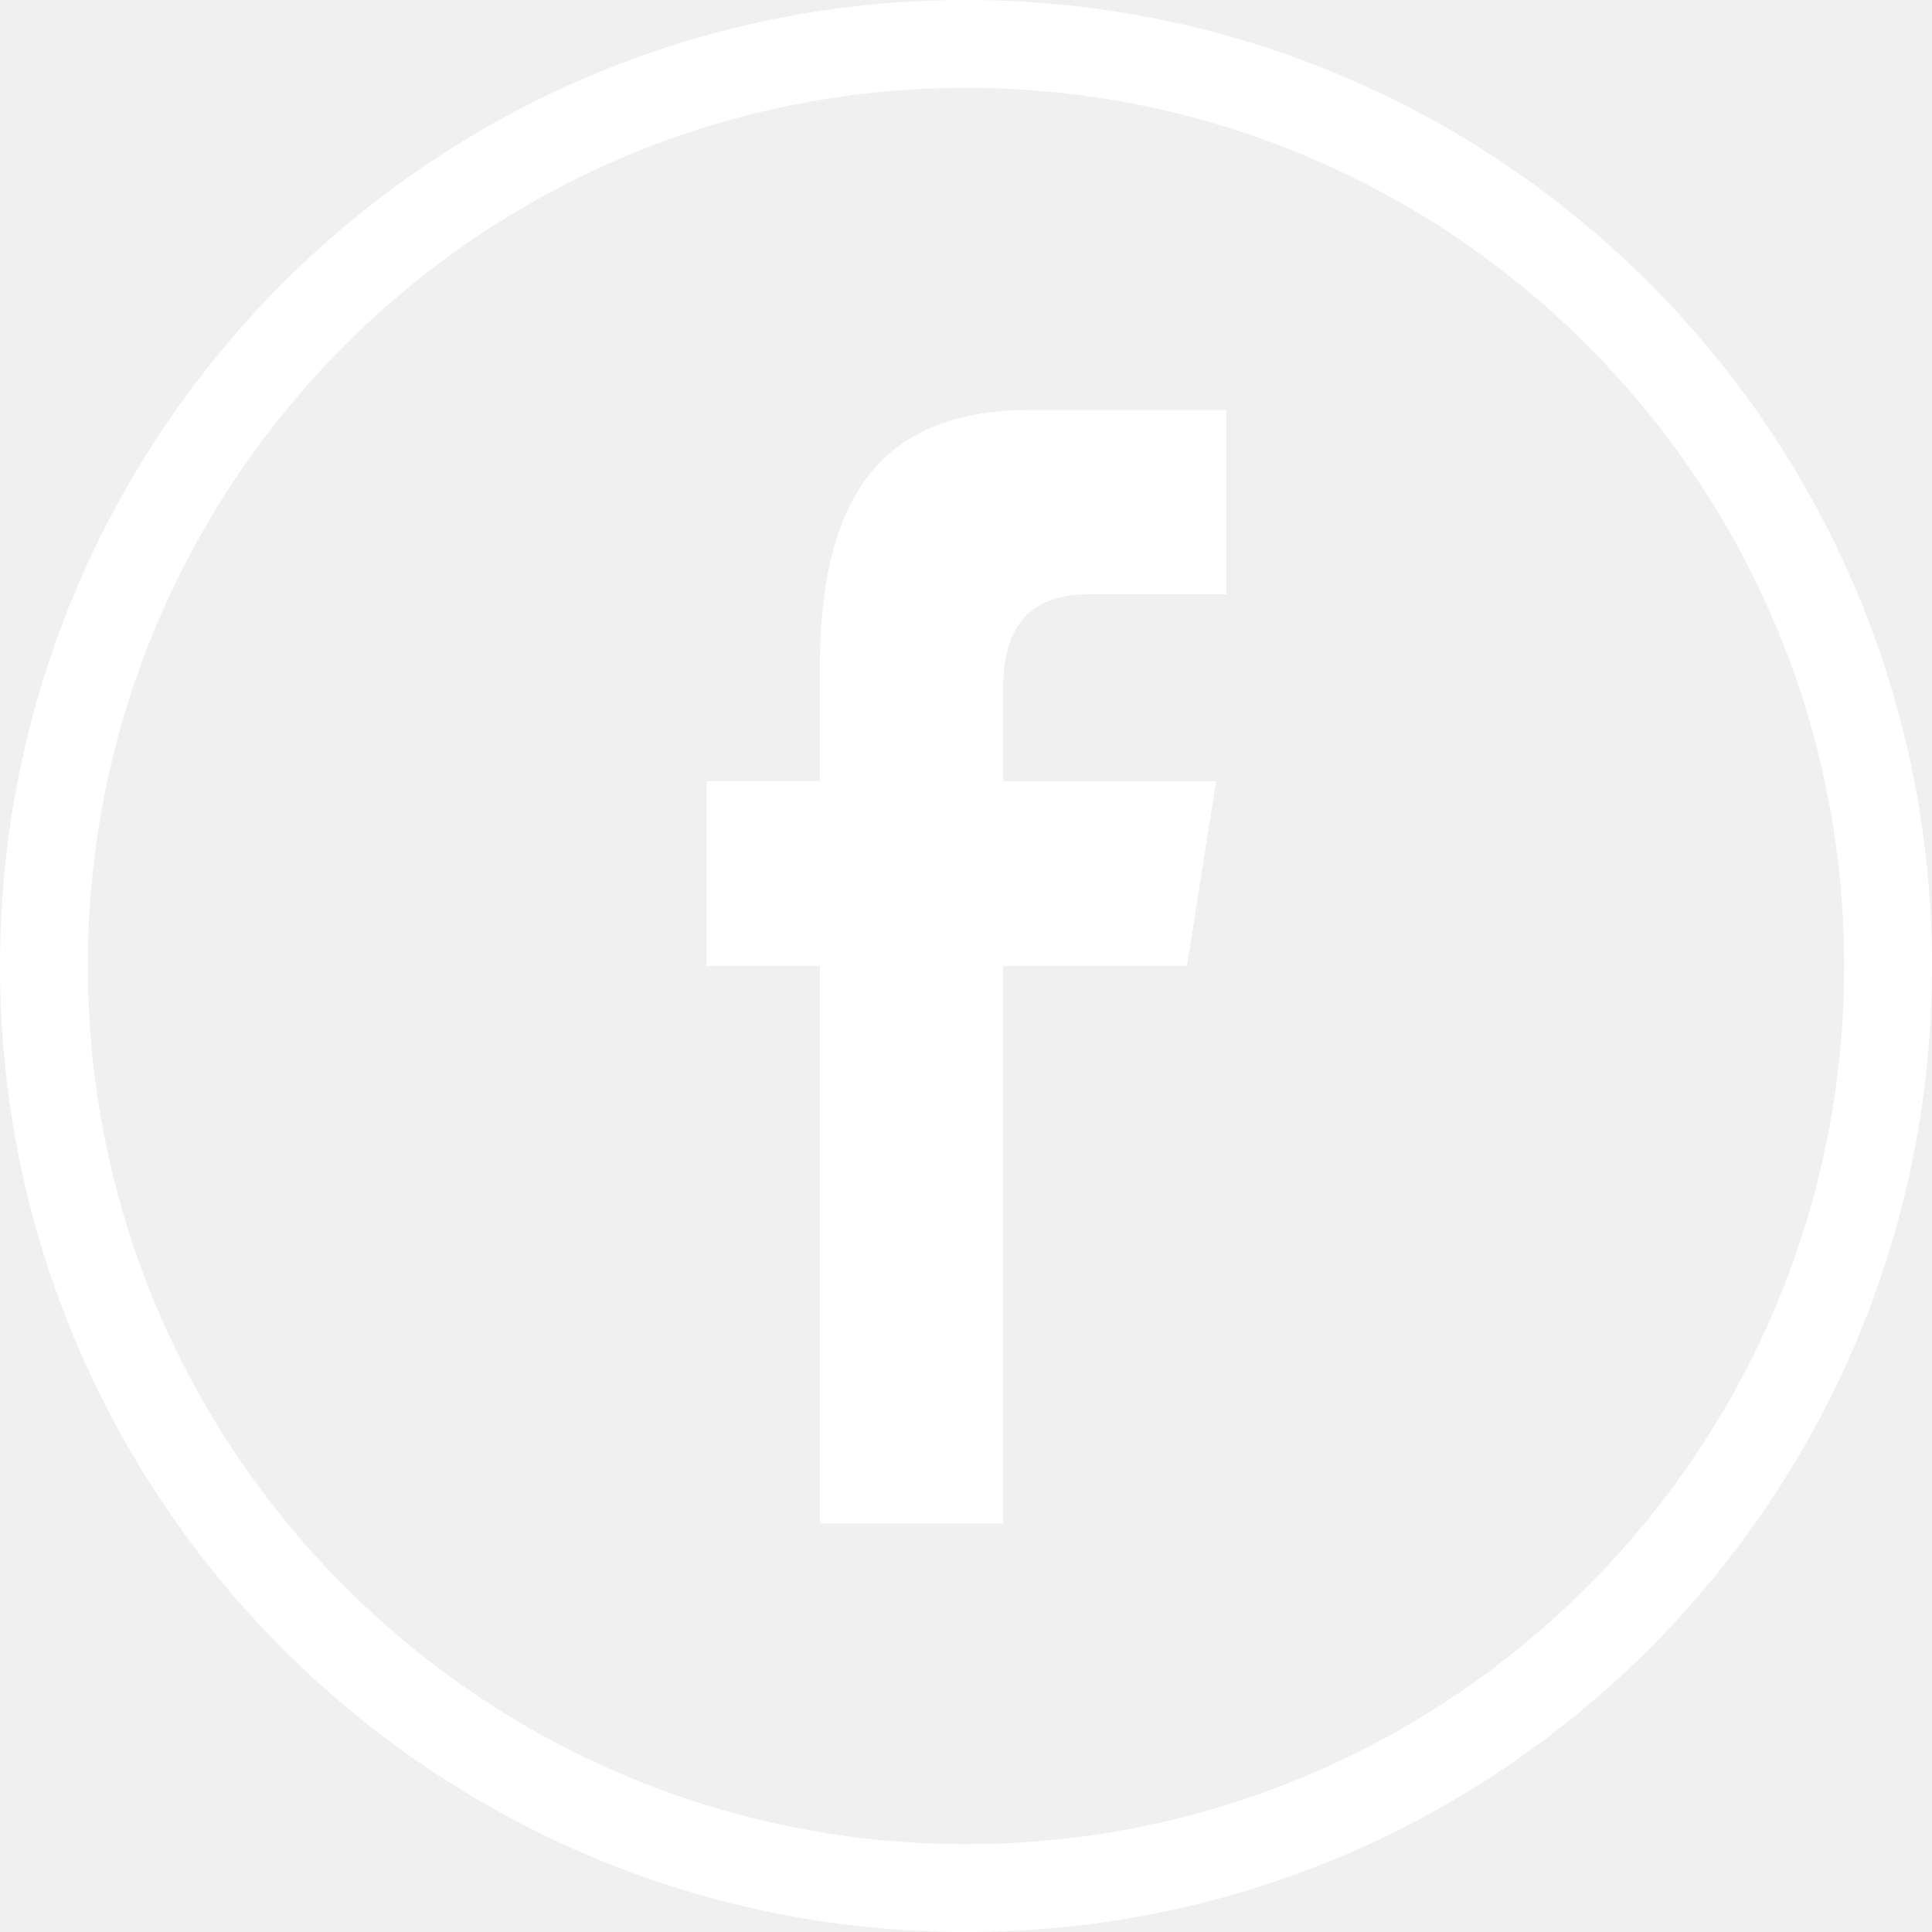
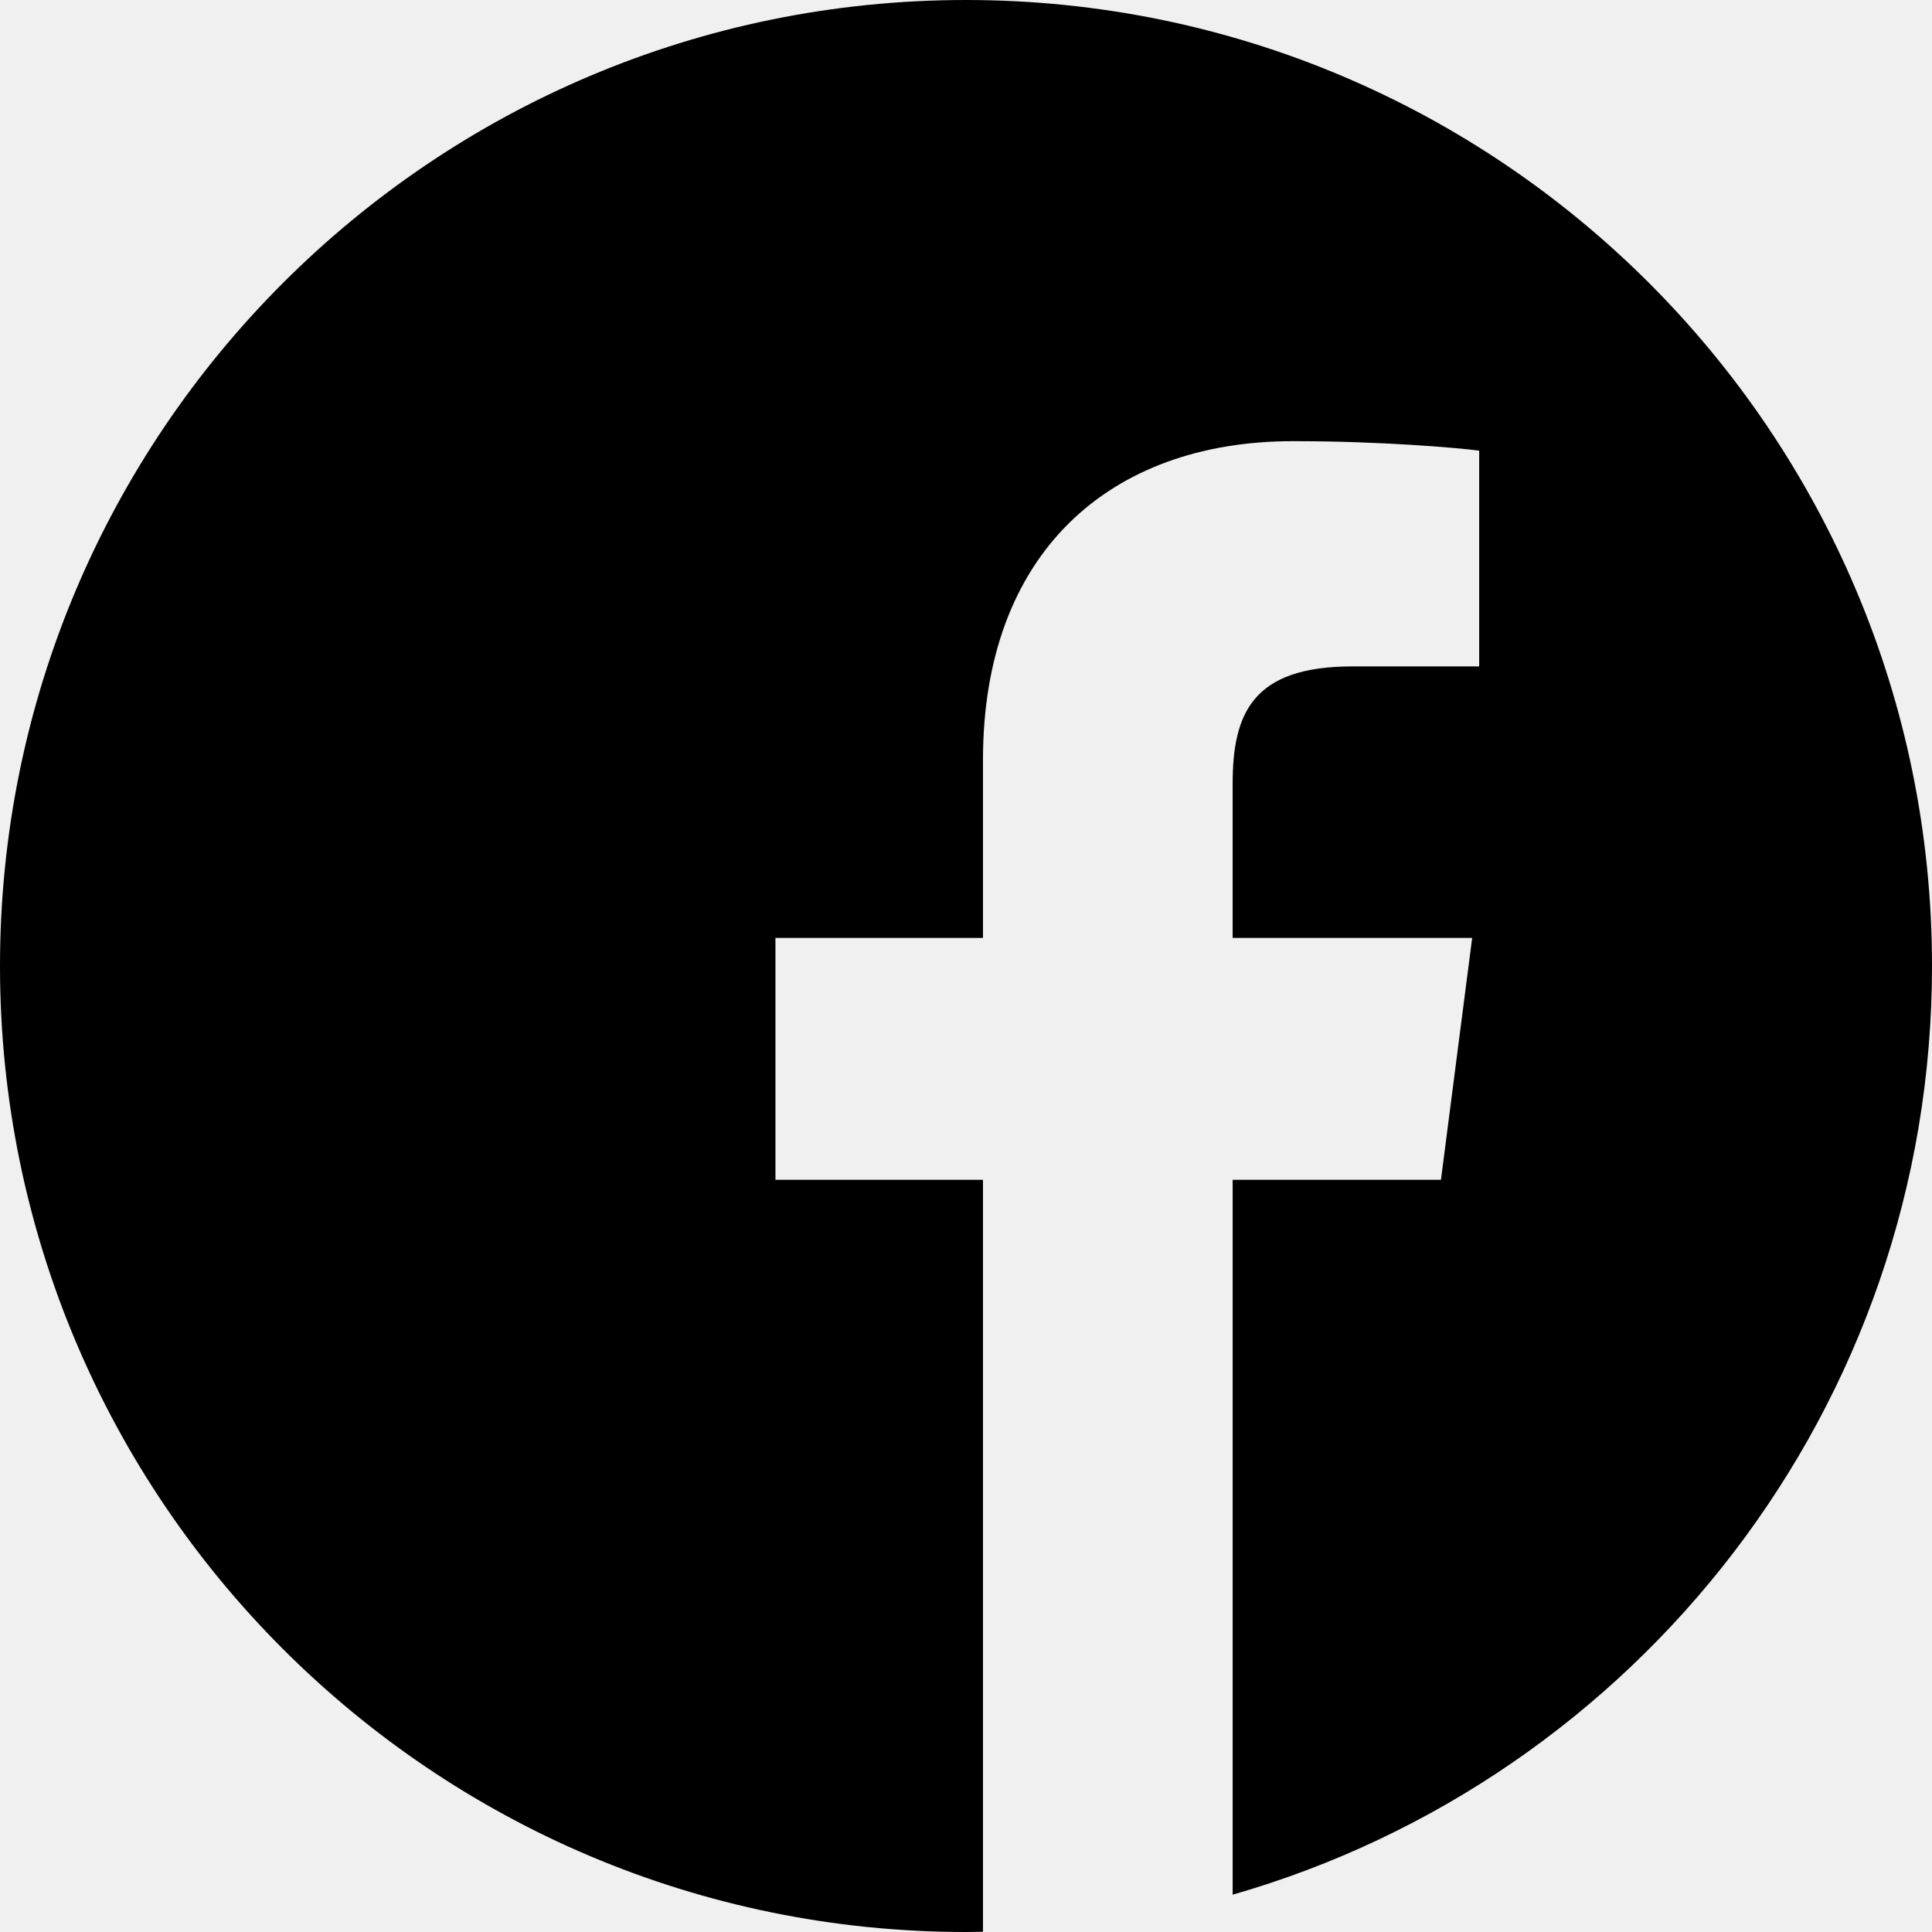
- <svg xmlns="http://www.w3.org/2000/svg" viewBox="0 0 612 612">
-   <path d="M612,306C612,137,475,0,306,0S0,137,0,306,137,612,306,612,612,475,612,306ZM27.82,306C27.82,152.36,152.36,27.82,306,27.82S584.18,152.36,584.18,306,459.64,584.18,306,584.18,27.82,459.64,27.82,306Z" transform="translate(0 0)" fill="#fff" />
-   <path d="M317.74,482.62V306H376l9.21-58.53H317.74V218.12c0-15.27,5-29.85,26.93-29.85h43.81V129.86h-62.2c-52.3,0-66.57,34.44-66.57,82.18v35.41H223.83V306h35.88V482.62Z" transform="translate(0 0)" fill="#fff" />
+ <svg xmlns="http://www.w3.org/2000/svg" height="512pt" viewBox="0 0 512 512" width="512pt">
+   <path d="m297.277 508.668c-2.133.348-4.273.668-6.422.961 2.148-.293 4.289-.613 6.422-.961zm0 0" />
+   <path d="m302.398 507.793c-1.02.188-2.039.359-3.059.535 1.02-.176 2.039-.348 3.059-.535zm0 0" />
+   <path d="m285.137 510.34c-2.496.281-5.008.531-7.527.742 2.52-.211 5.031-.461 7.527-.742zm0 0" />
+   <path d="m290.055 509.738c-1.199.16-2.406.309-3.609.449 1.203-.141 2.41-.289 3.609-.449zm0 0" />
+   <path d="m309.367 506.41c-.898.191-1.801.383-2.703.566.902-.184 1.805-.375 2.703-.566zm0 0" />
+   <path d="m326.664 502.113c-.727.207-1.453.402-2.18.605.727-.203 1.453-.398 2.18-.605zm0 0" />
+   <path d="m321.434 503.543c-.789.207-1.582.418-2.375.617.793-.199 1.586-.406 2.375-.617zm0 0" />
+   <path d="m314.59 505.254c-.836.195-1.68.379-2.523.566.844-.188 1.688-.371 2.523-.566zm0 0" />
+   <path d="m277.527 511.09c-1.348.113-2.695.215-4.047.305 1.352-.09 2.699-.191 4.047-.305zm0 0" />
+   <path d="m512 256c0-141.363-114.637-256-256-256s-256 114.637-256 256 114.637 256 256 256c1.504 0 3-.031 4.5-.059v-199.285h-55v-64.098h55v-47.168c0-54.703 33.395-84.477 82.191-84.477 23.367 0 43.453 1.742 49.309 2.52v57.172h-33.648c-26.547 0-31.688 12.617-31.688 31.129v40.824h63.477l-8.273 64.098h-55.203v189.453c107.004-30.676 185.336-129.258 185.336-246.109zm0 0" />
+   <path d="m272.914 511.43c-2.664.172-5.34.309-8.023.398 2.684-.09 5.359-.227 8.023-.398zm0 0" />
+   <path d="m264.754 511.836c-1.414.047-2.832.082-4.25.105 1.418-.023 2.836-.059 4.25-.105zm0 0" />
</svg>
